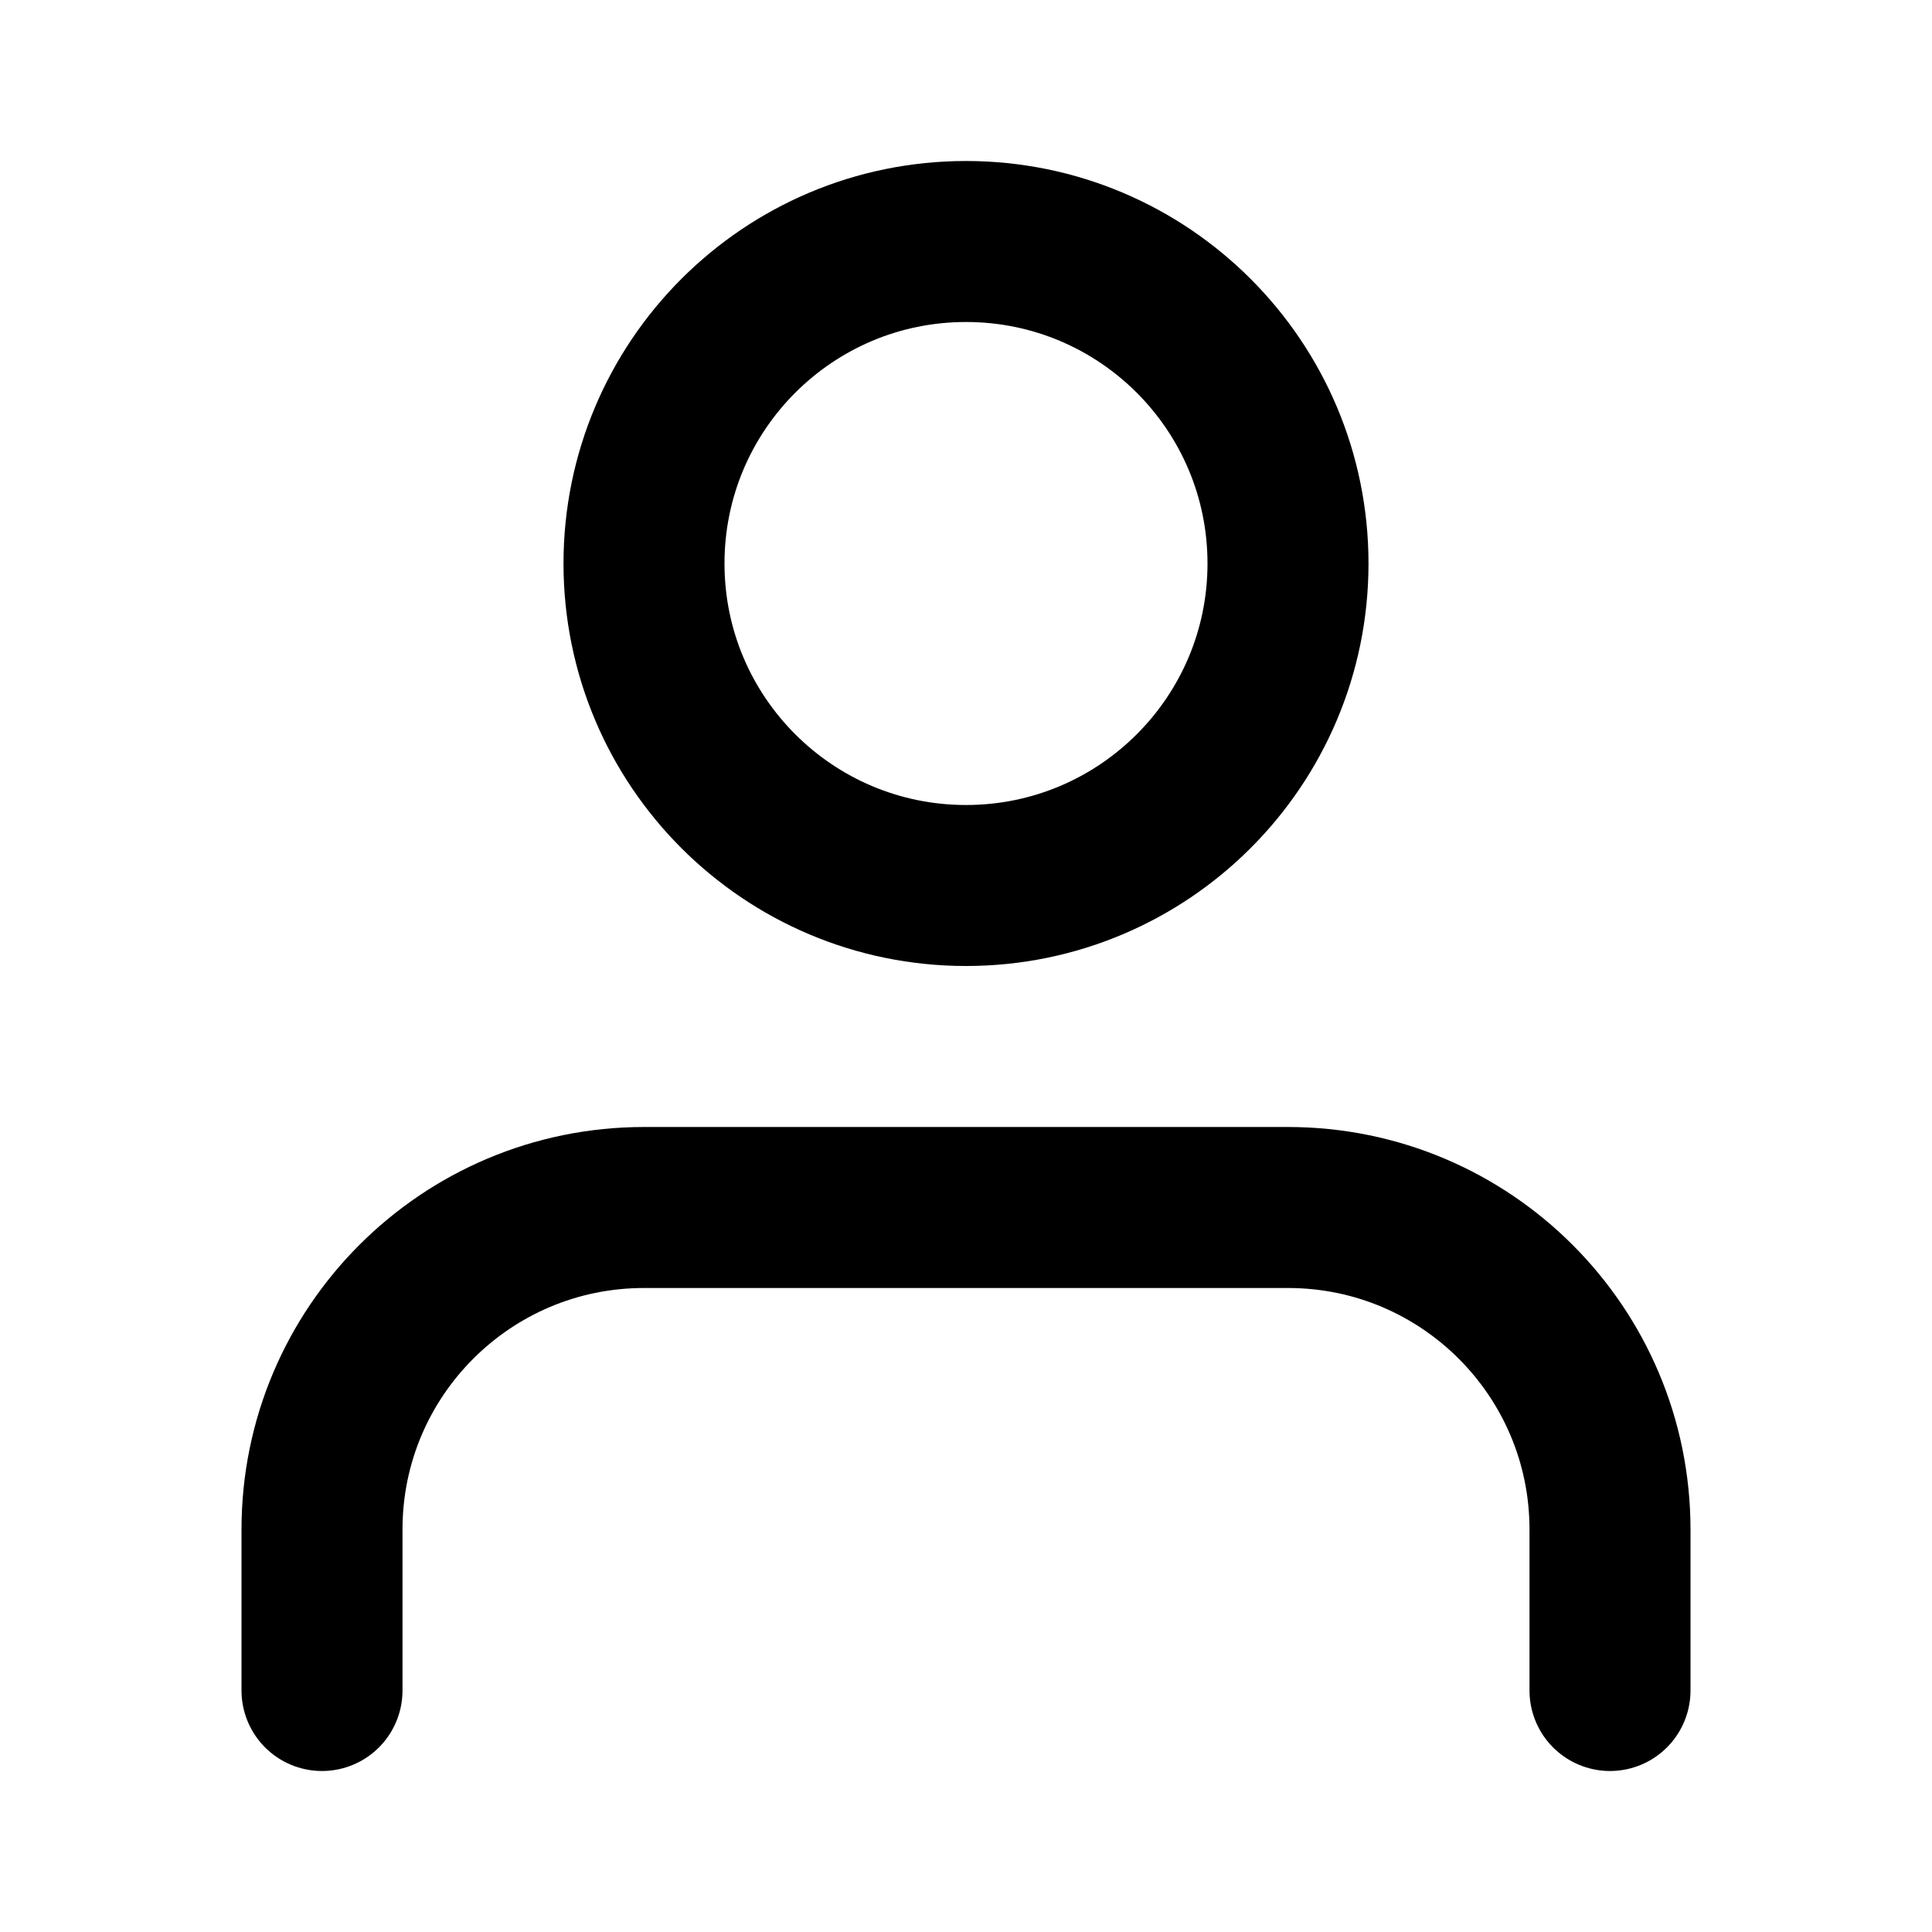
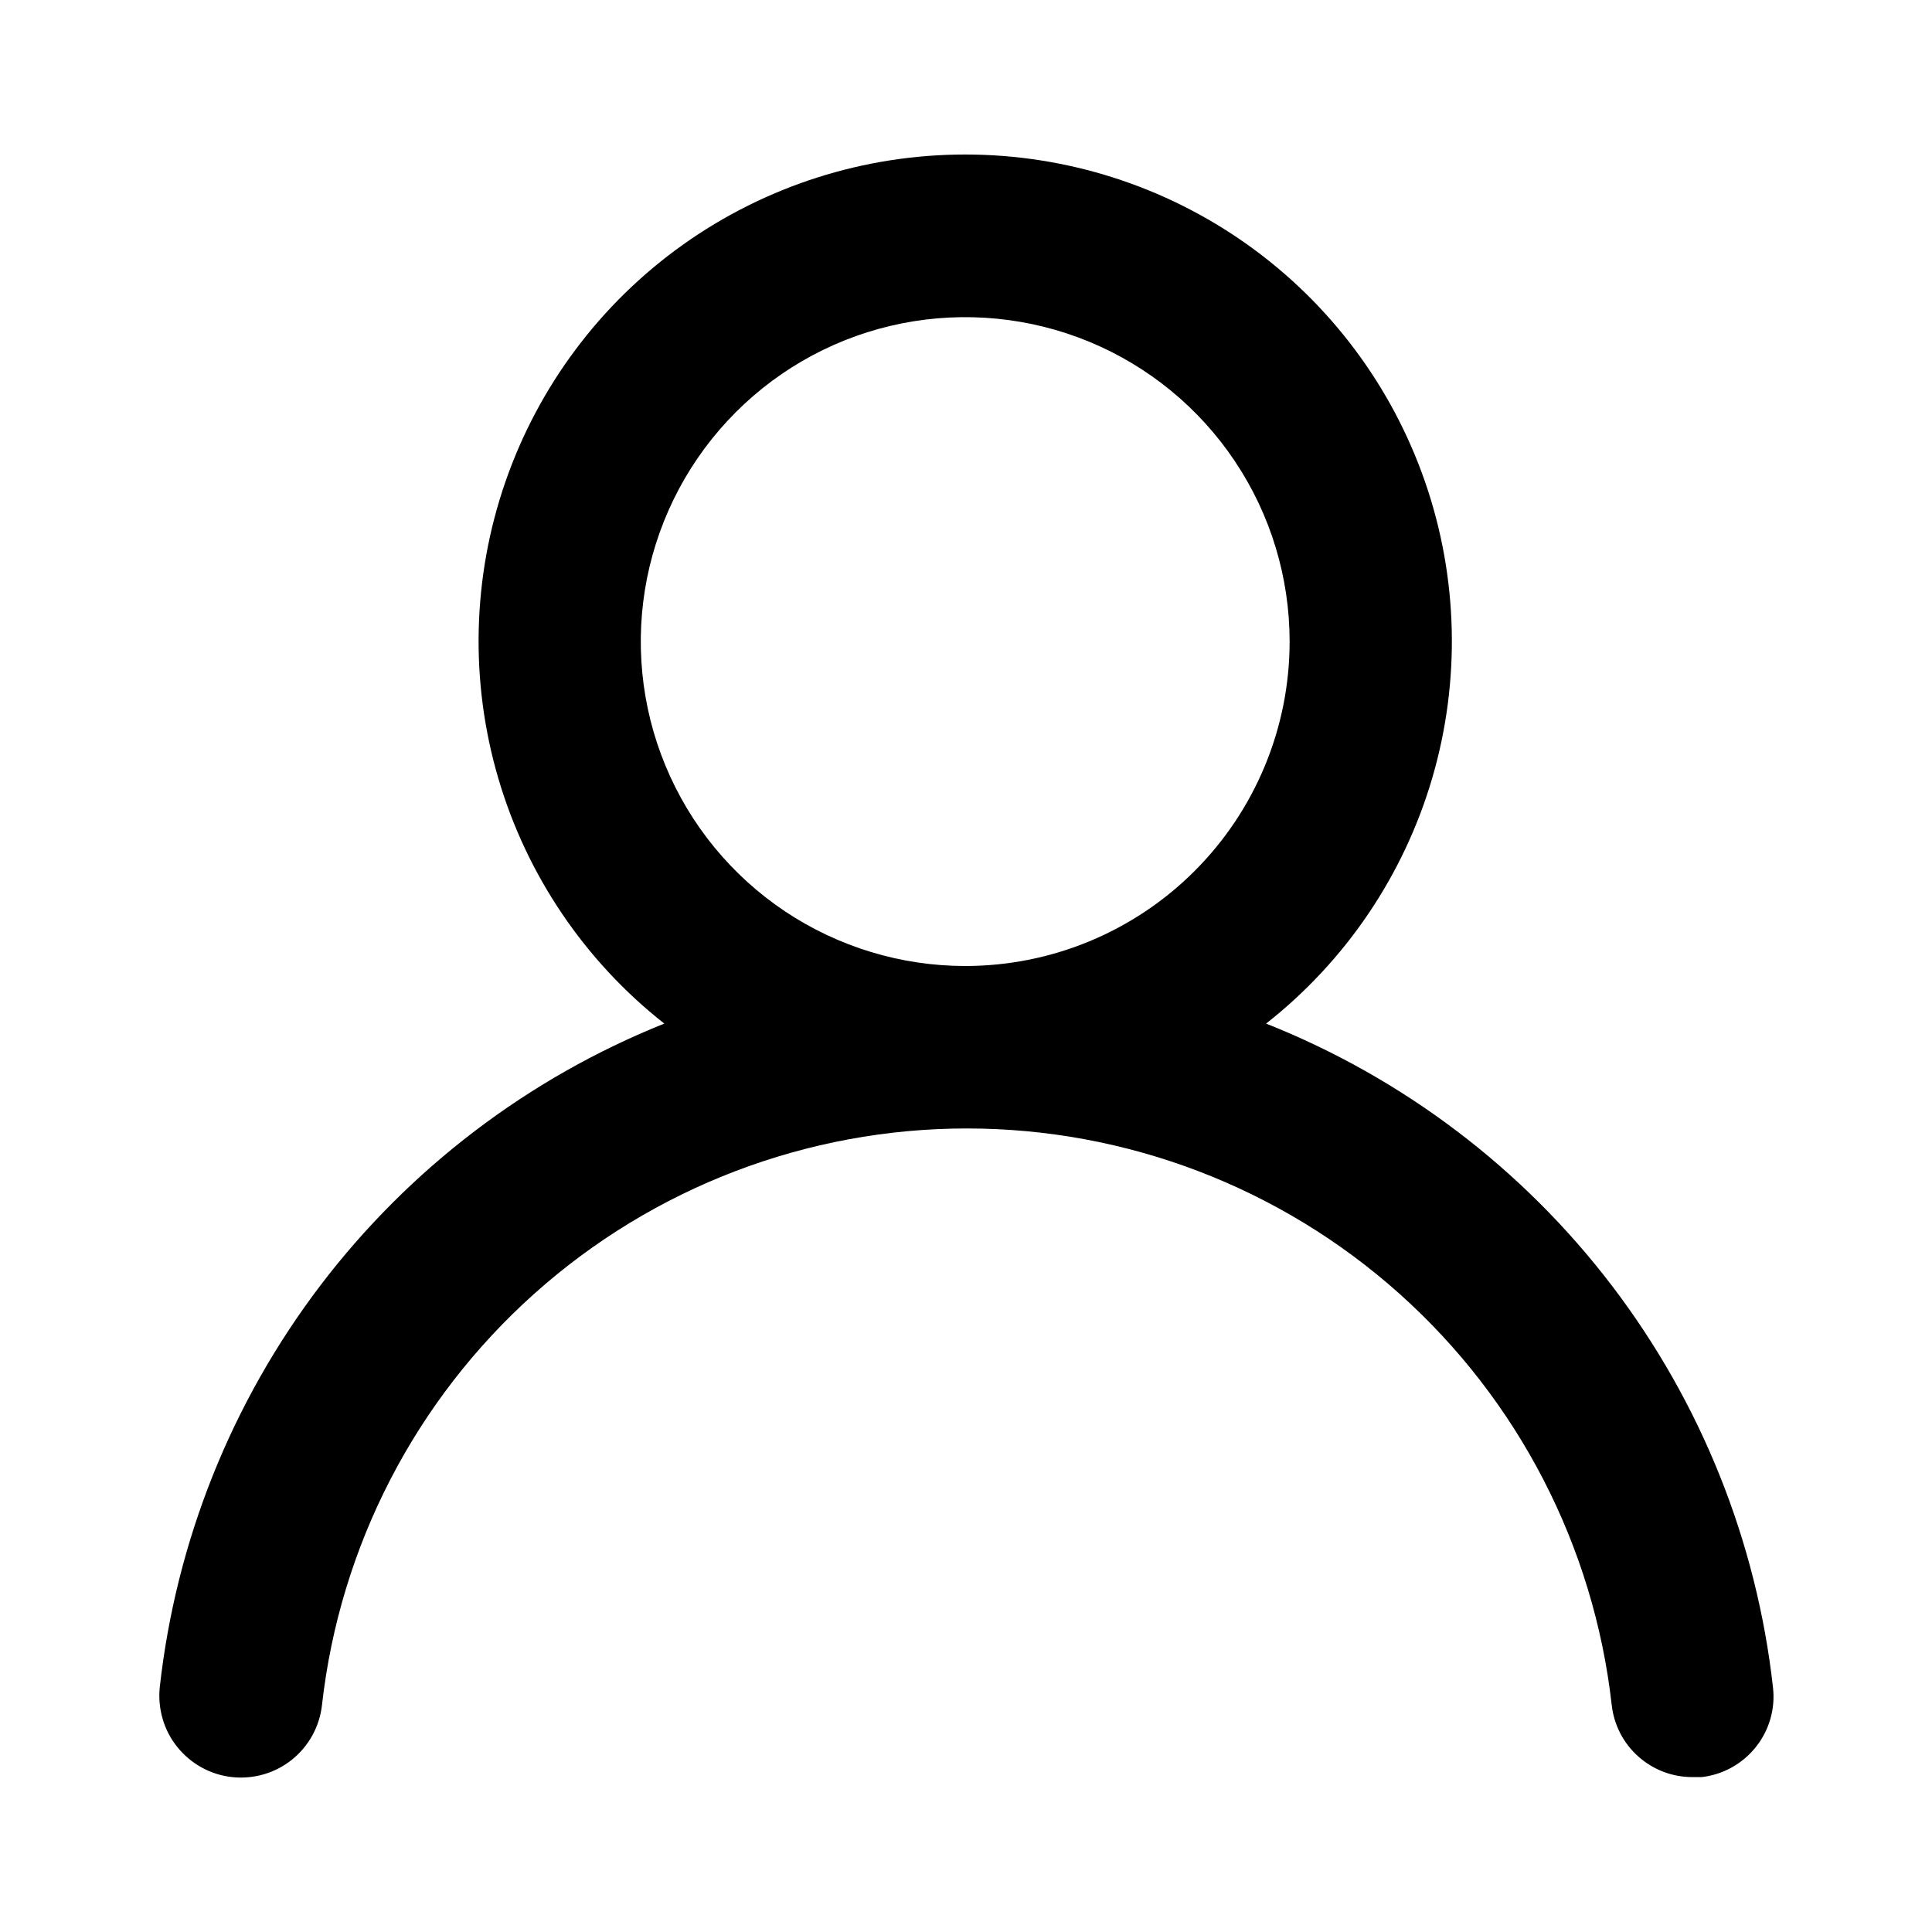
- <svg xmlns="http://www.w3.org/2000/svg" viewBox="0 0 24 24" fill="none" stroke="currentColor" stroke-width="2" stroke-linecap="round" stroke-linejoin="round">
-   <path d="M20 21v-2a4 4 0 0 0-4-4H8a4 4 0 0 0-4 4v2" />
-   <circle cx="12" cy="7" r="4" />
+ <svg xmlns="http://www.w3.org/2000/svg" viewBox="0.1 0.09 23.82 23.82" fill="none">
+   <path d="M15.71 12.71C16.691 11.939 17.407 10.881 17.758 9.684C18.109 8.487 18.078 7.21 17.67 6.031C17.262 4.853 16.497 3.83 15.481 3.107C14.464 2.383 13.248 1.995 12.001 1.995C10.753 1.995 9.537 2.383 8.52 3.107C7.504 3.83 6.739 4.853 6.331 6.031C5.923 7.21 5.892 8.487 6.243 9.684C6.594 10.881 7.31 11.939 8.29 12.71C6.611 13.383 5.145 14.499 4.049 15.94C2.954 17.381 2.27 19.091 2.07 20.89C2.056 21.021 2.068 21.154 2.105 21.281C2.141 21.408 2.203 21.526 2.286 21.629C2.453 21.837 2.695 21.971 2.96 22C3.226 22.029 3.492 21.952 3.7 21.785C3.908 21.618 4.041 21.375 4.07 21.11C4.29 19.155 5.222 17.35 6.689 16.039C8.155 14.728 10.053 14.003 12.021 14.003C13.988 14.003 15.886 14.728 17.352 16.039C18.819 17.35 19.751 19.155 19.971 21.11C19.998 21.356 20.115 21.583 20.3 21.747C20.484 21.911 20.723 22.002 20.971 22H21.081C21.343 21.97 21.582 21.837 21.747 21.631C21.912 21.425 21.989 21.162 21.96 20.9C21.76 19.096 21.072 17.381 19.971 15.938C18.87 14.495 17.397 13.38 15.71 12.71ZM12.001 12C11.209 12 10.436 11.765 9.778 11.326C9.12 10.886 8.608 10.262 8.305 9.531C8.002 8.8 7.923 7.996 8.077 7.22C8.232 6.444 8.613 5.731 9.172 5.172C9.731 4.612 10.444 4.231 11.22 4.077C11.996 3.923 12.8 4.002 13.531 4.304C14.262 4.607 14.887 5.12 15.326 5.778C15.766 6.436 16 7.209 16 8C16 9.061 15.579 10.078 14.829 10.828C14.079 11.579 13.061 12 12.001 12Z" fill="currentColor" />
</svg>
